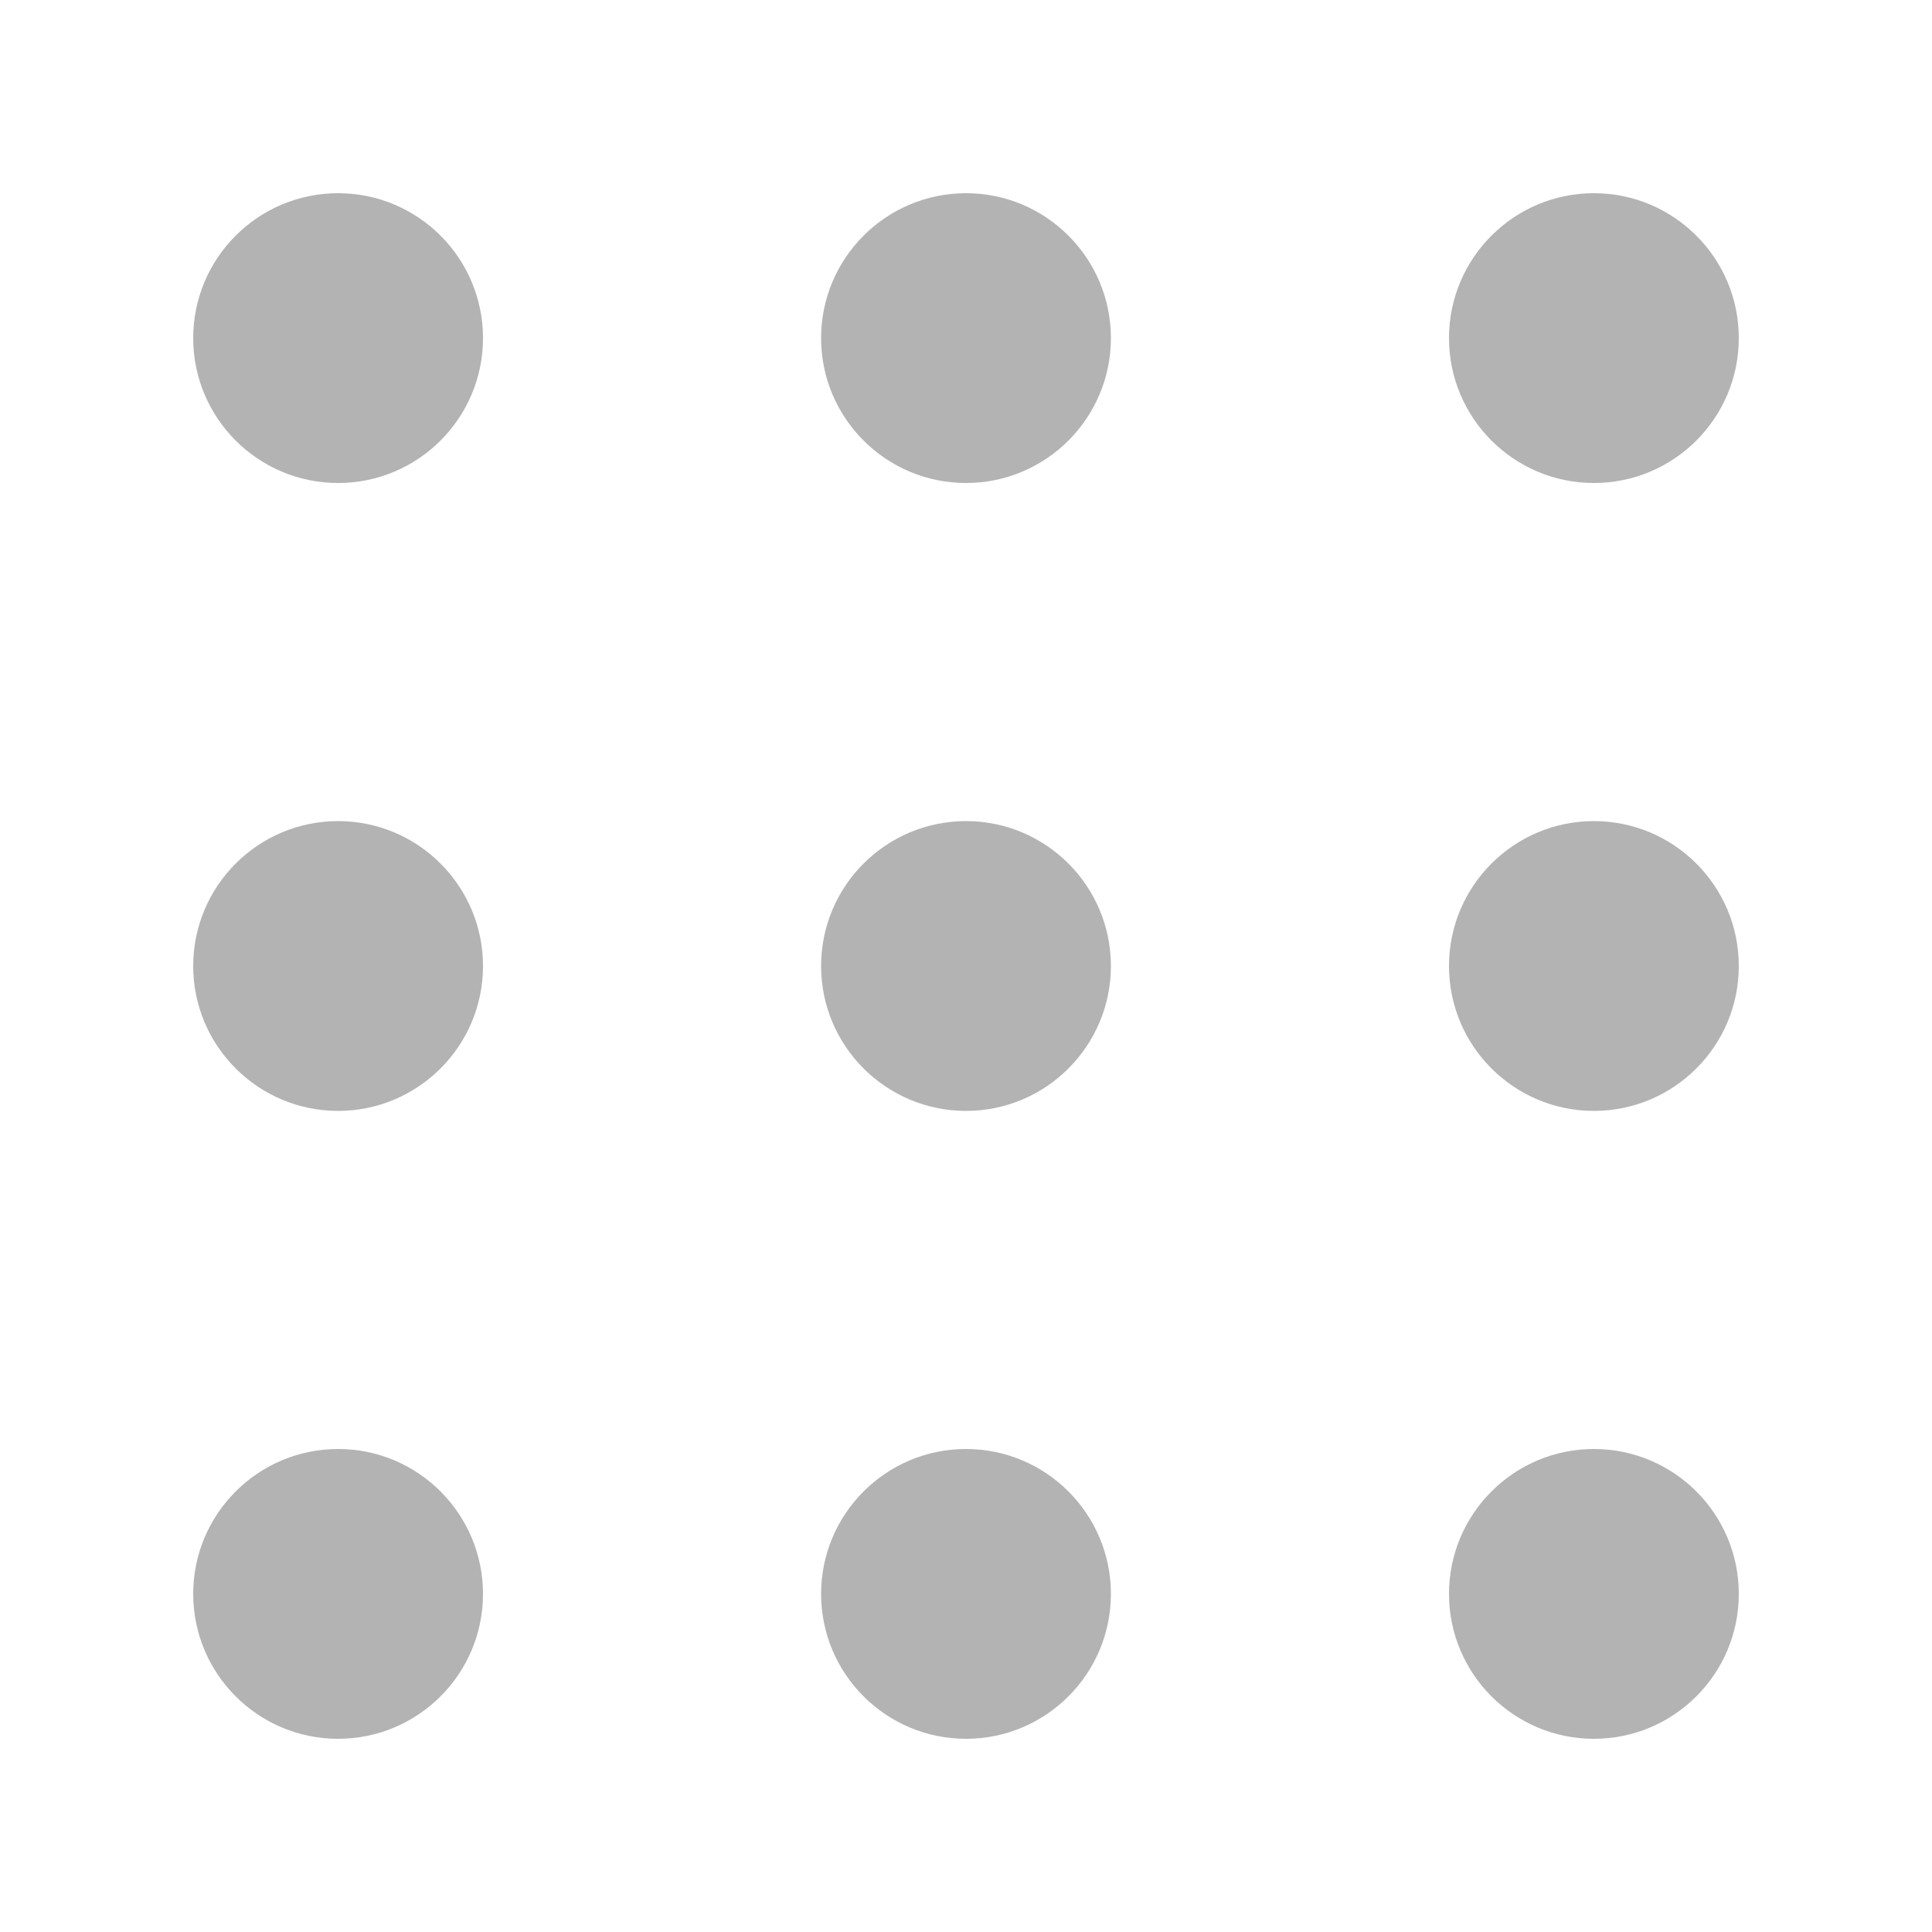
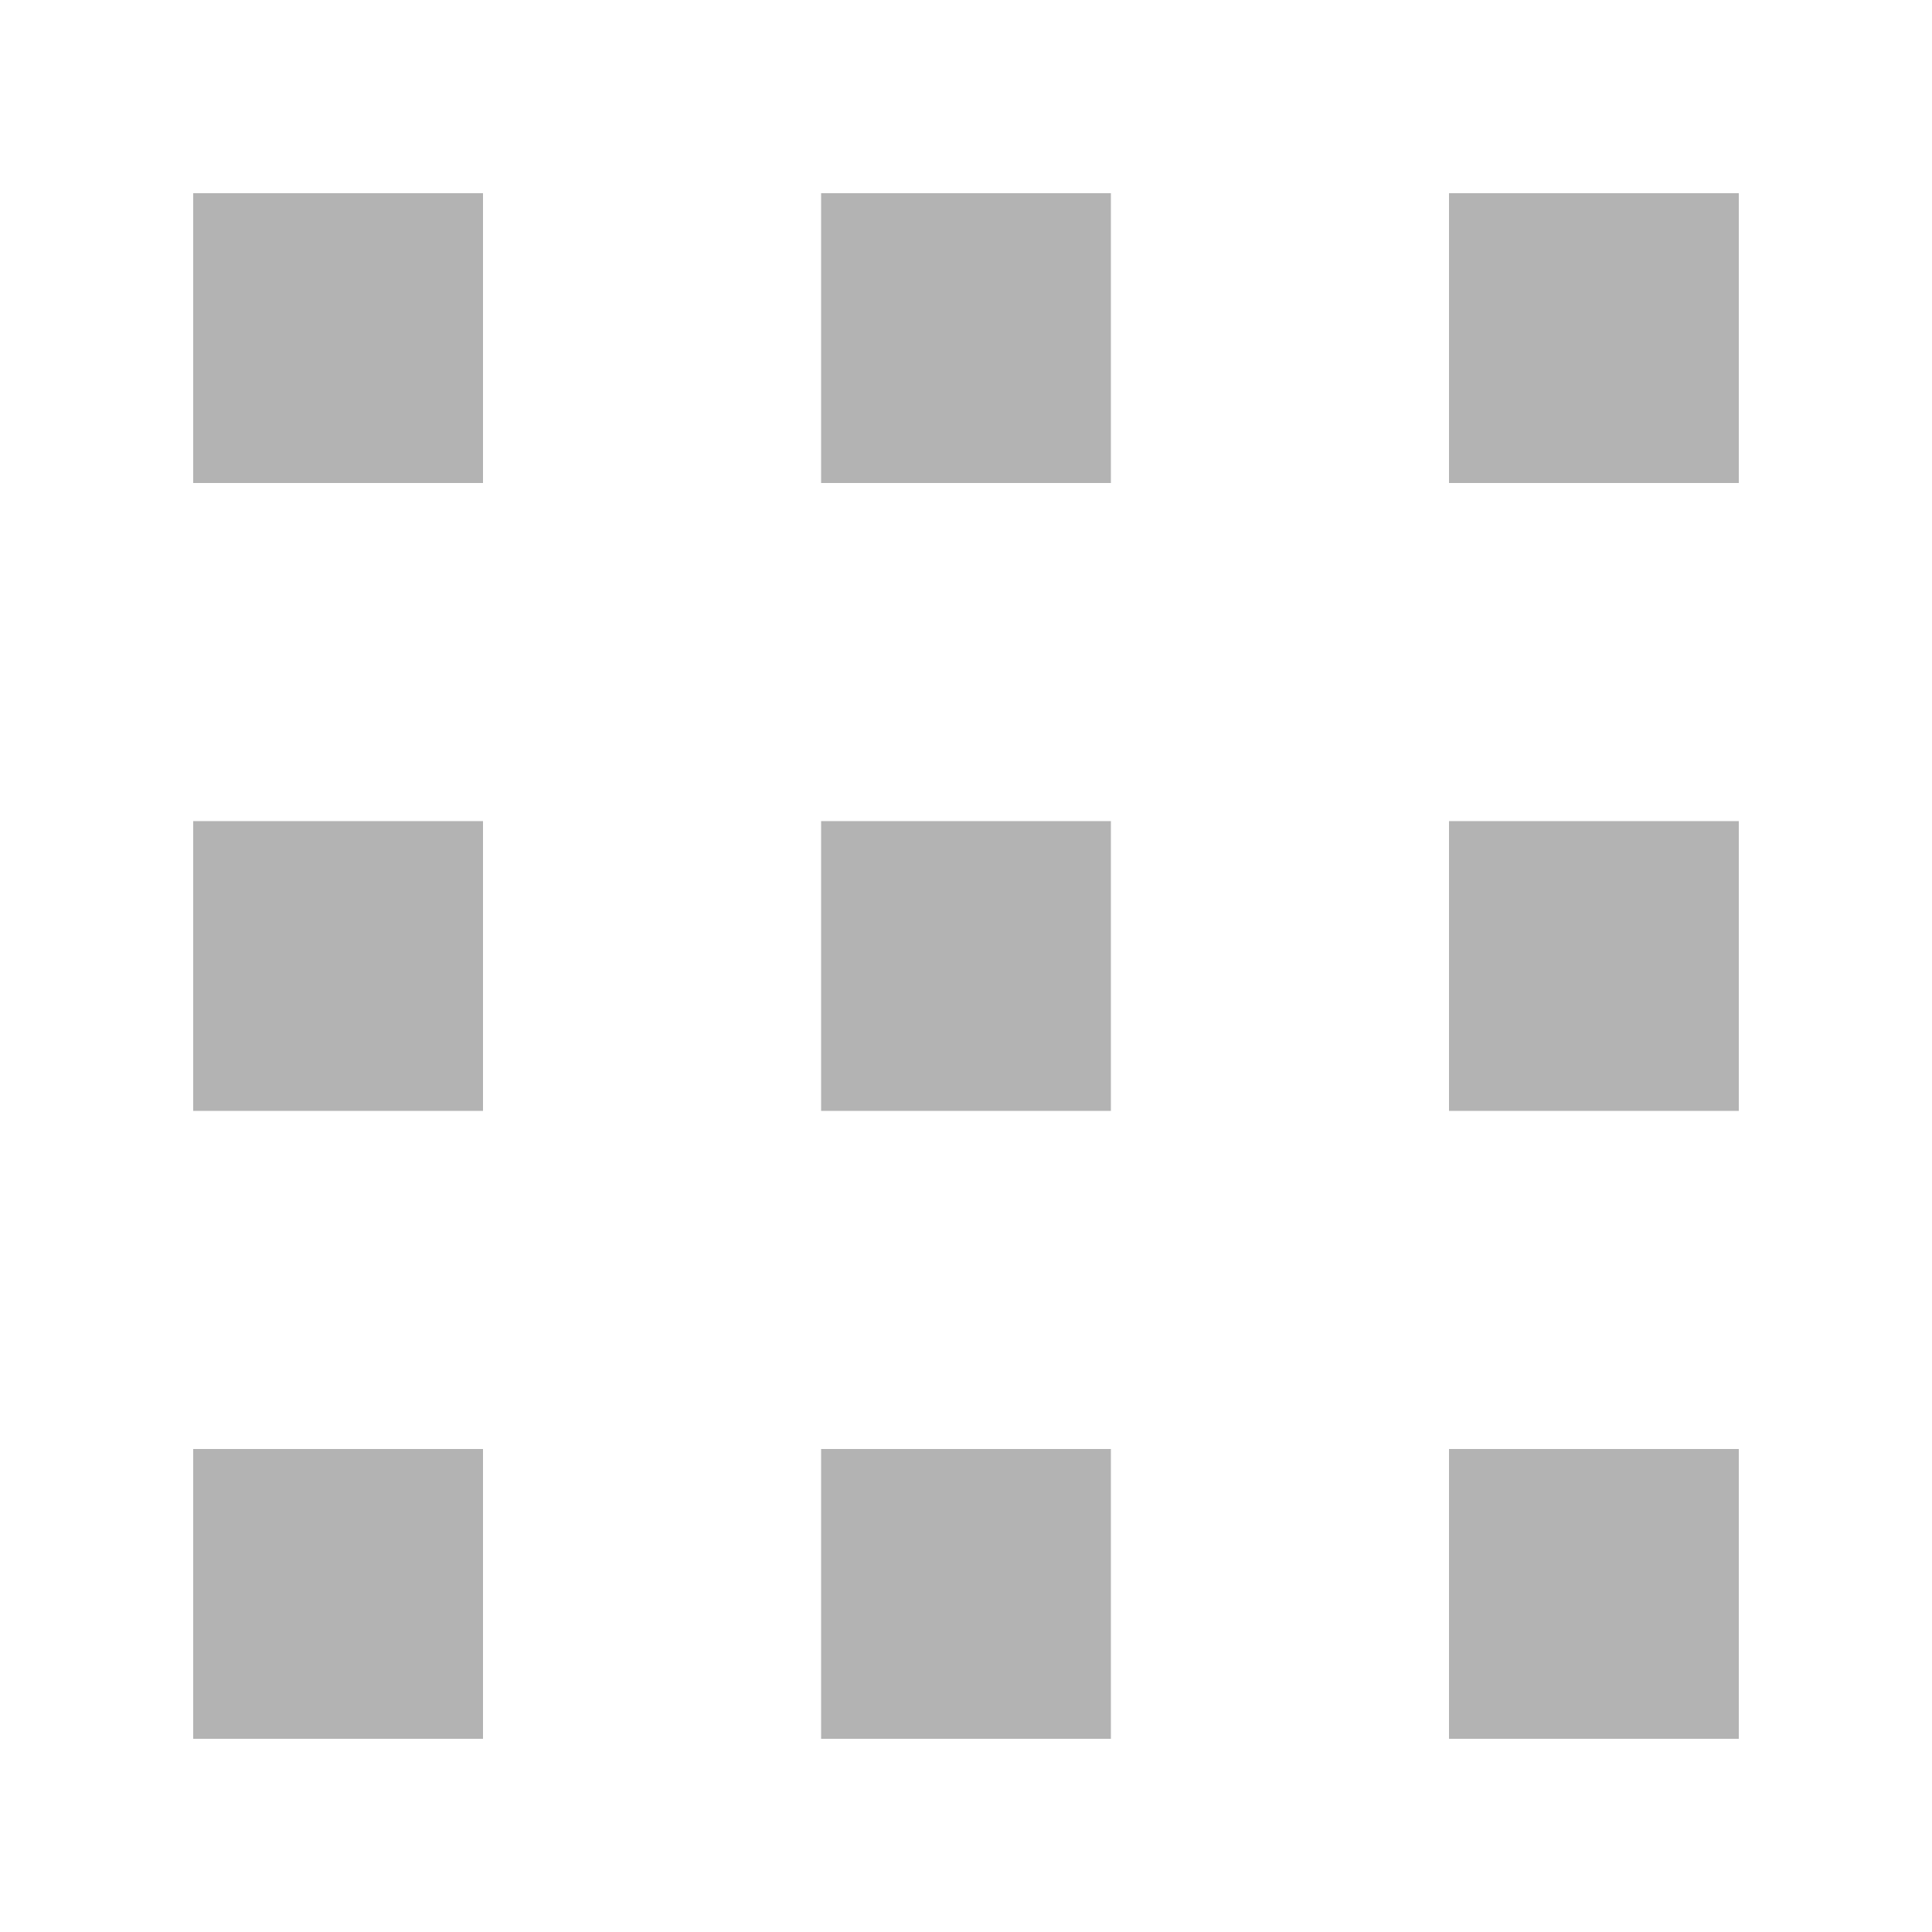
<svg xmlns="http://www.w3.org/2000/svg" width="20" height="20" viewBox="0 0 20 20">
-   <path opacity="0.3" fill-rule="evenodd" clip-rule="evenodd" d="M2 3.5C2 2.672 2.672 2 3.5 2C4.328 2 5 2.672 5 3.5C5 4.328 4.328 5 3.5 5C2.672 5 2 4.328 2 3.5ZM2 16.5C2 15.672 2.672 15 3.5 15C4.328 15 5 15.672 5 16.5C5 17.328 4.328 18 3.5 18C2.672 18 2 17.328 2 16.5ZM16.5 8.5C15.672 8.5 15 9.172 15 10C15 10.828 15.672 11.5 16.5 11.5C17.328 11.5 18 10.828 18 10C18 9.172 17.328 8.5 16.5 8.5ZM8.5 10C8.5 9.172 9.172 8.5 10 8.5C10.828 8.5 11.5 9.172 11.5 10C11.5 10.828 10.828 11.5 10 11.5C9.172 11.5 8.5 10.828 8.5 10ZM16.5 2C15.672 2 15 2.672 15 3.5C15 4.328 15.672 5 16.5 5C17.328 5 18 4.328 18 3.5C18 2.672 17.328 2 16.5 2ZM2 10C2 9.172 2.672 8.5 3.5 8.5C4.328 8.5 5 9.172 5 10C5 10.828 4.328 11.5 3.5 11.5C2.672 11.5 2 10.828 2 10ZM10 15C9.172 15 8.5 15.672 8.5 16.5C8.5 17.328 9.172 18 10 18C10.828 18 11.5 17.328 11.5 16.5C11.5 15.672 10.828 15 10 15ZM15 16.5C15 15.672 15.672 15 16.5 15C17.328 15 18 15.672 18 16.5C18 17.328 17.328 18 16.5 18C15.672 18 15 17.328 15 16.5ZM10 2C9.172 2 8.5 2.672 8.5 3.5C8.5 4.328 9.172 5 10 5C10.828 5 11.5 4.328 11.5 3.5C11.5 2.672 10.828 2 10 2Z" />
+   <path opacity="0.3" fill-rule="evenodd" clip-rule="evenodd" d="M2 2H5V5H2V2ZM2 15H5V18H2V15ZM18 8.5H15V11.5H18V8.5ZM8.5 8.5H11.5V11.5H8.5V8.5ZM18 2H15V5H18V2ZM2 8.5H5V11.5H2V8.5ZM11.5 15H8.5V18H11.5V15ZM15 15H18V18H15V15ZM11.5 2H8.5V5H11.5V2Z" />
</svg>
